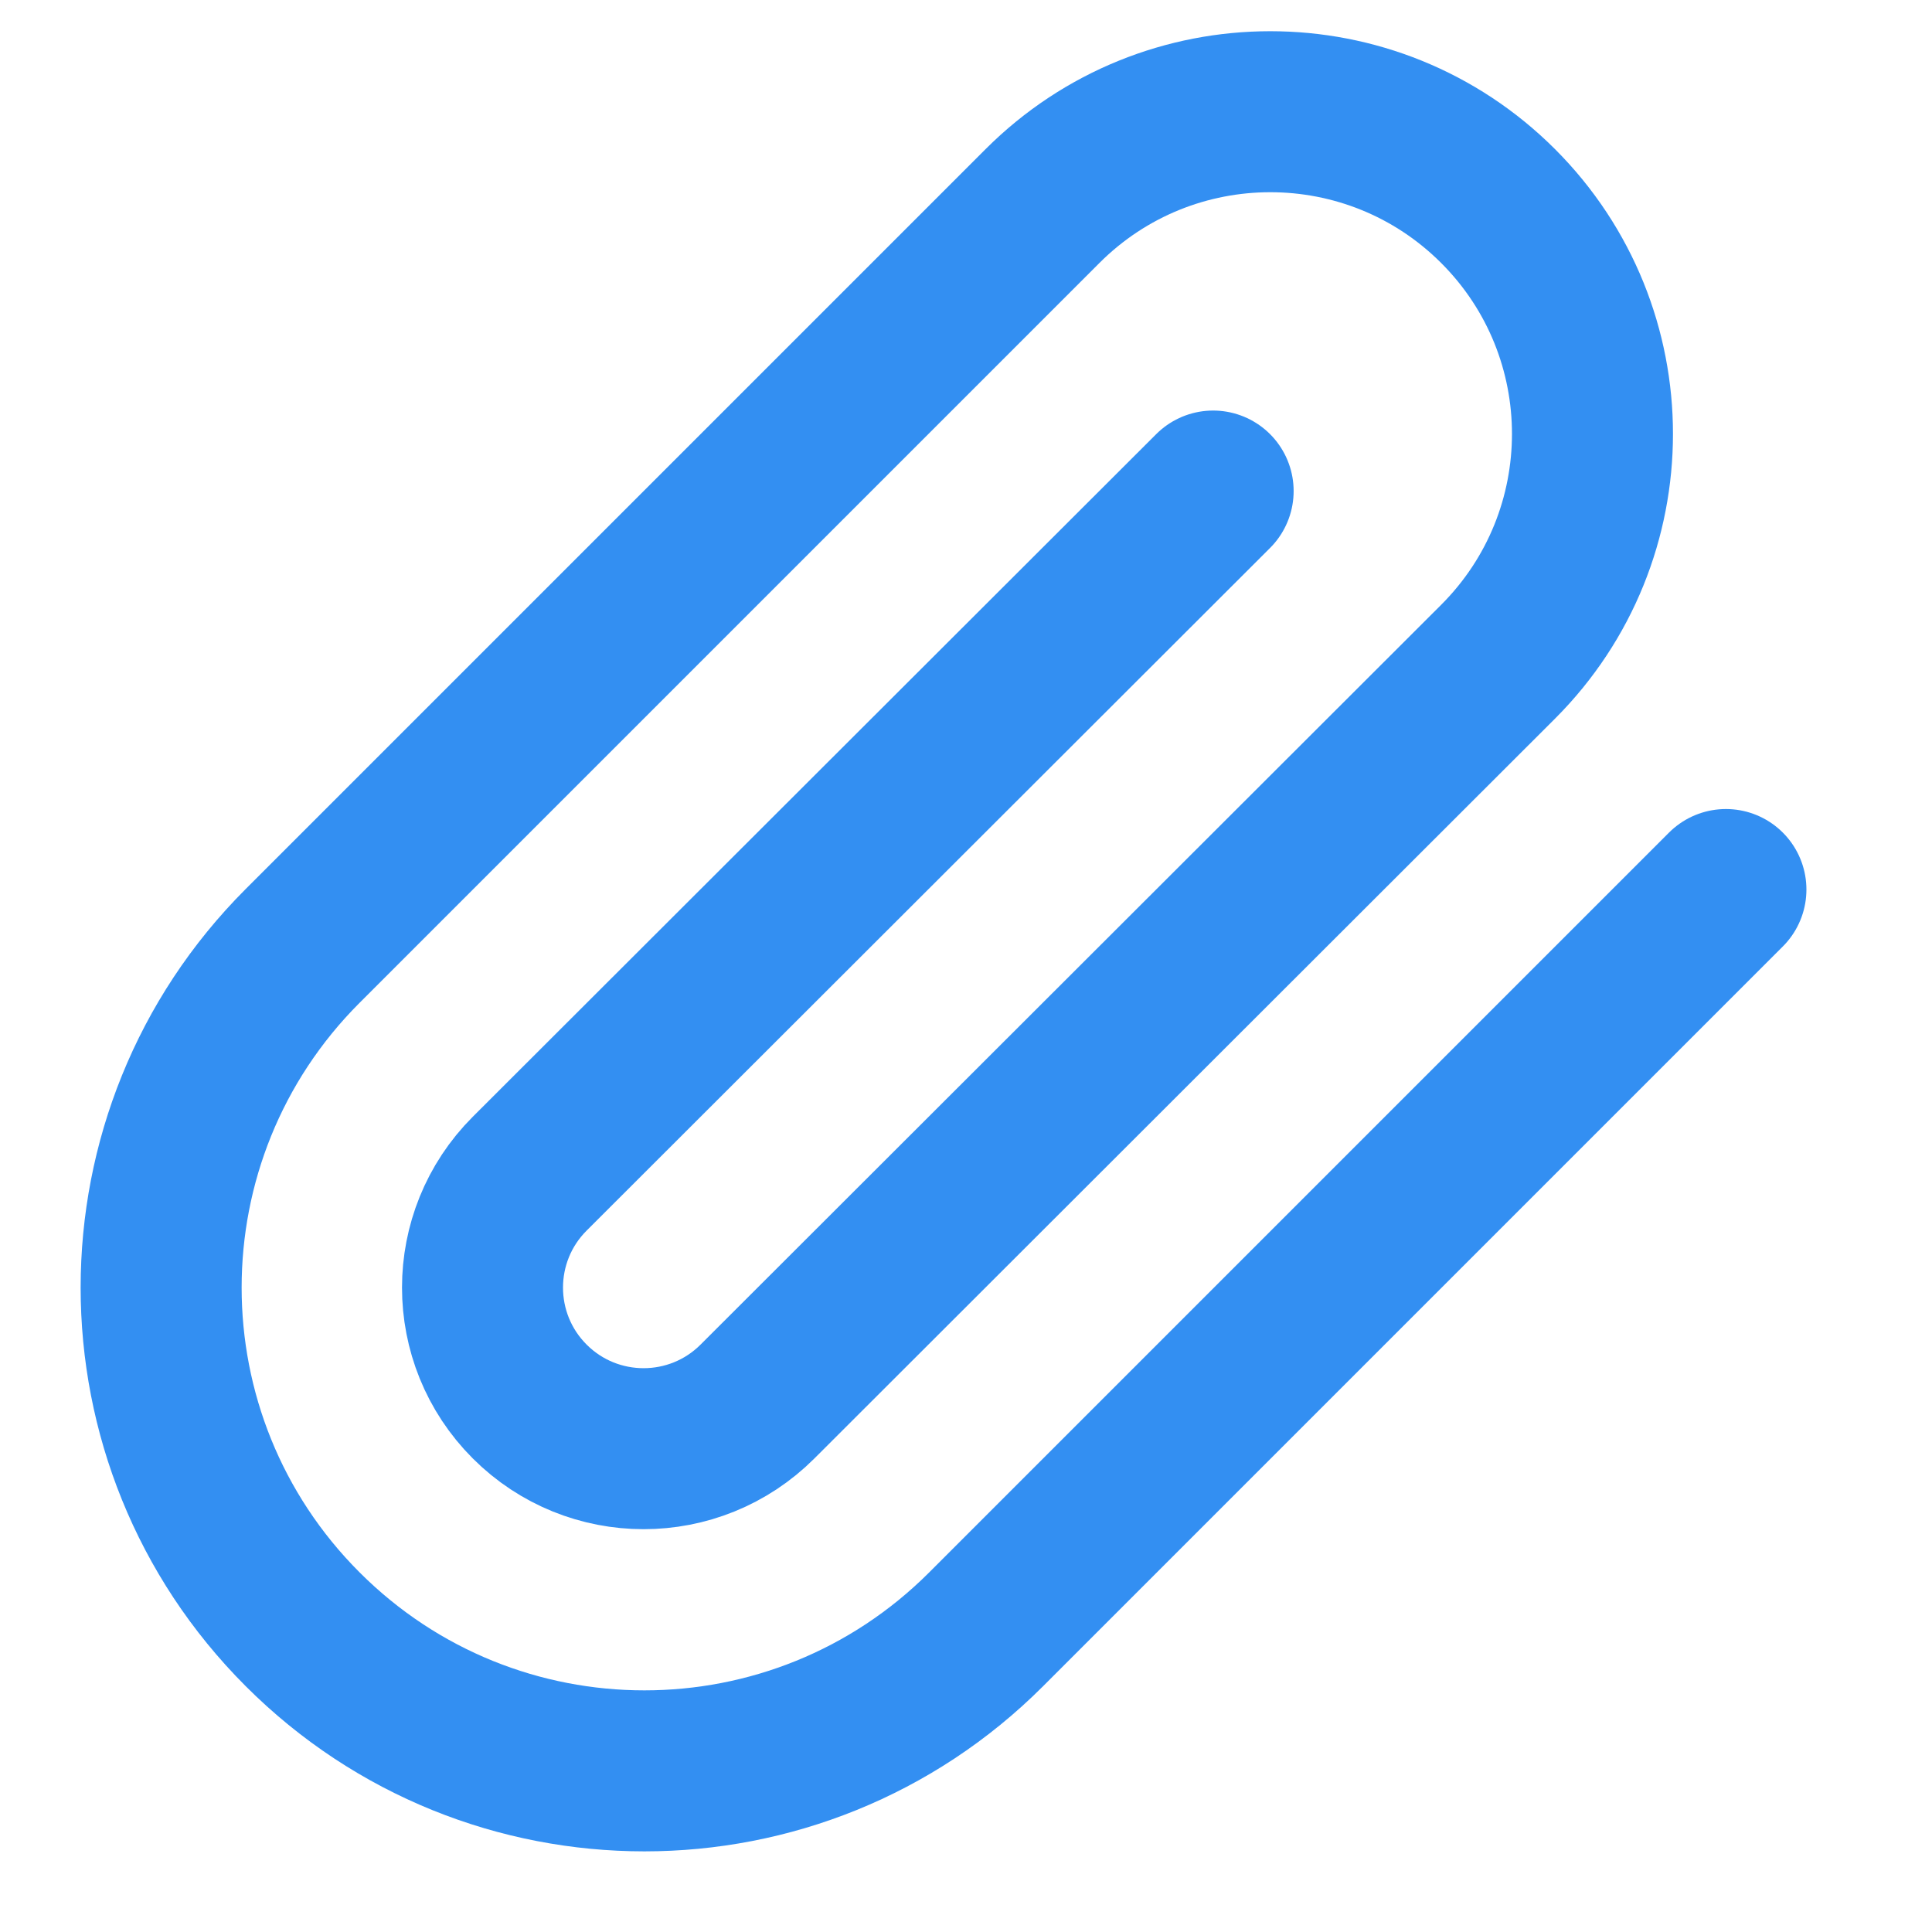
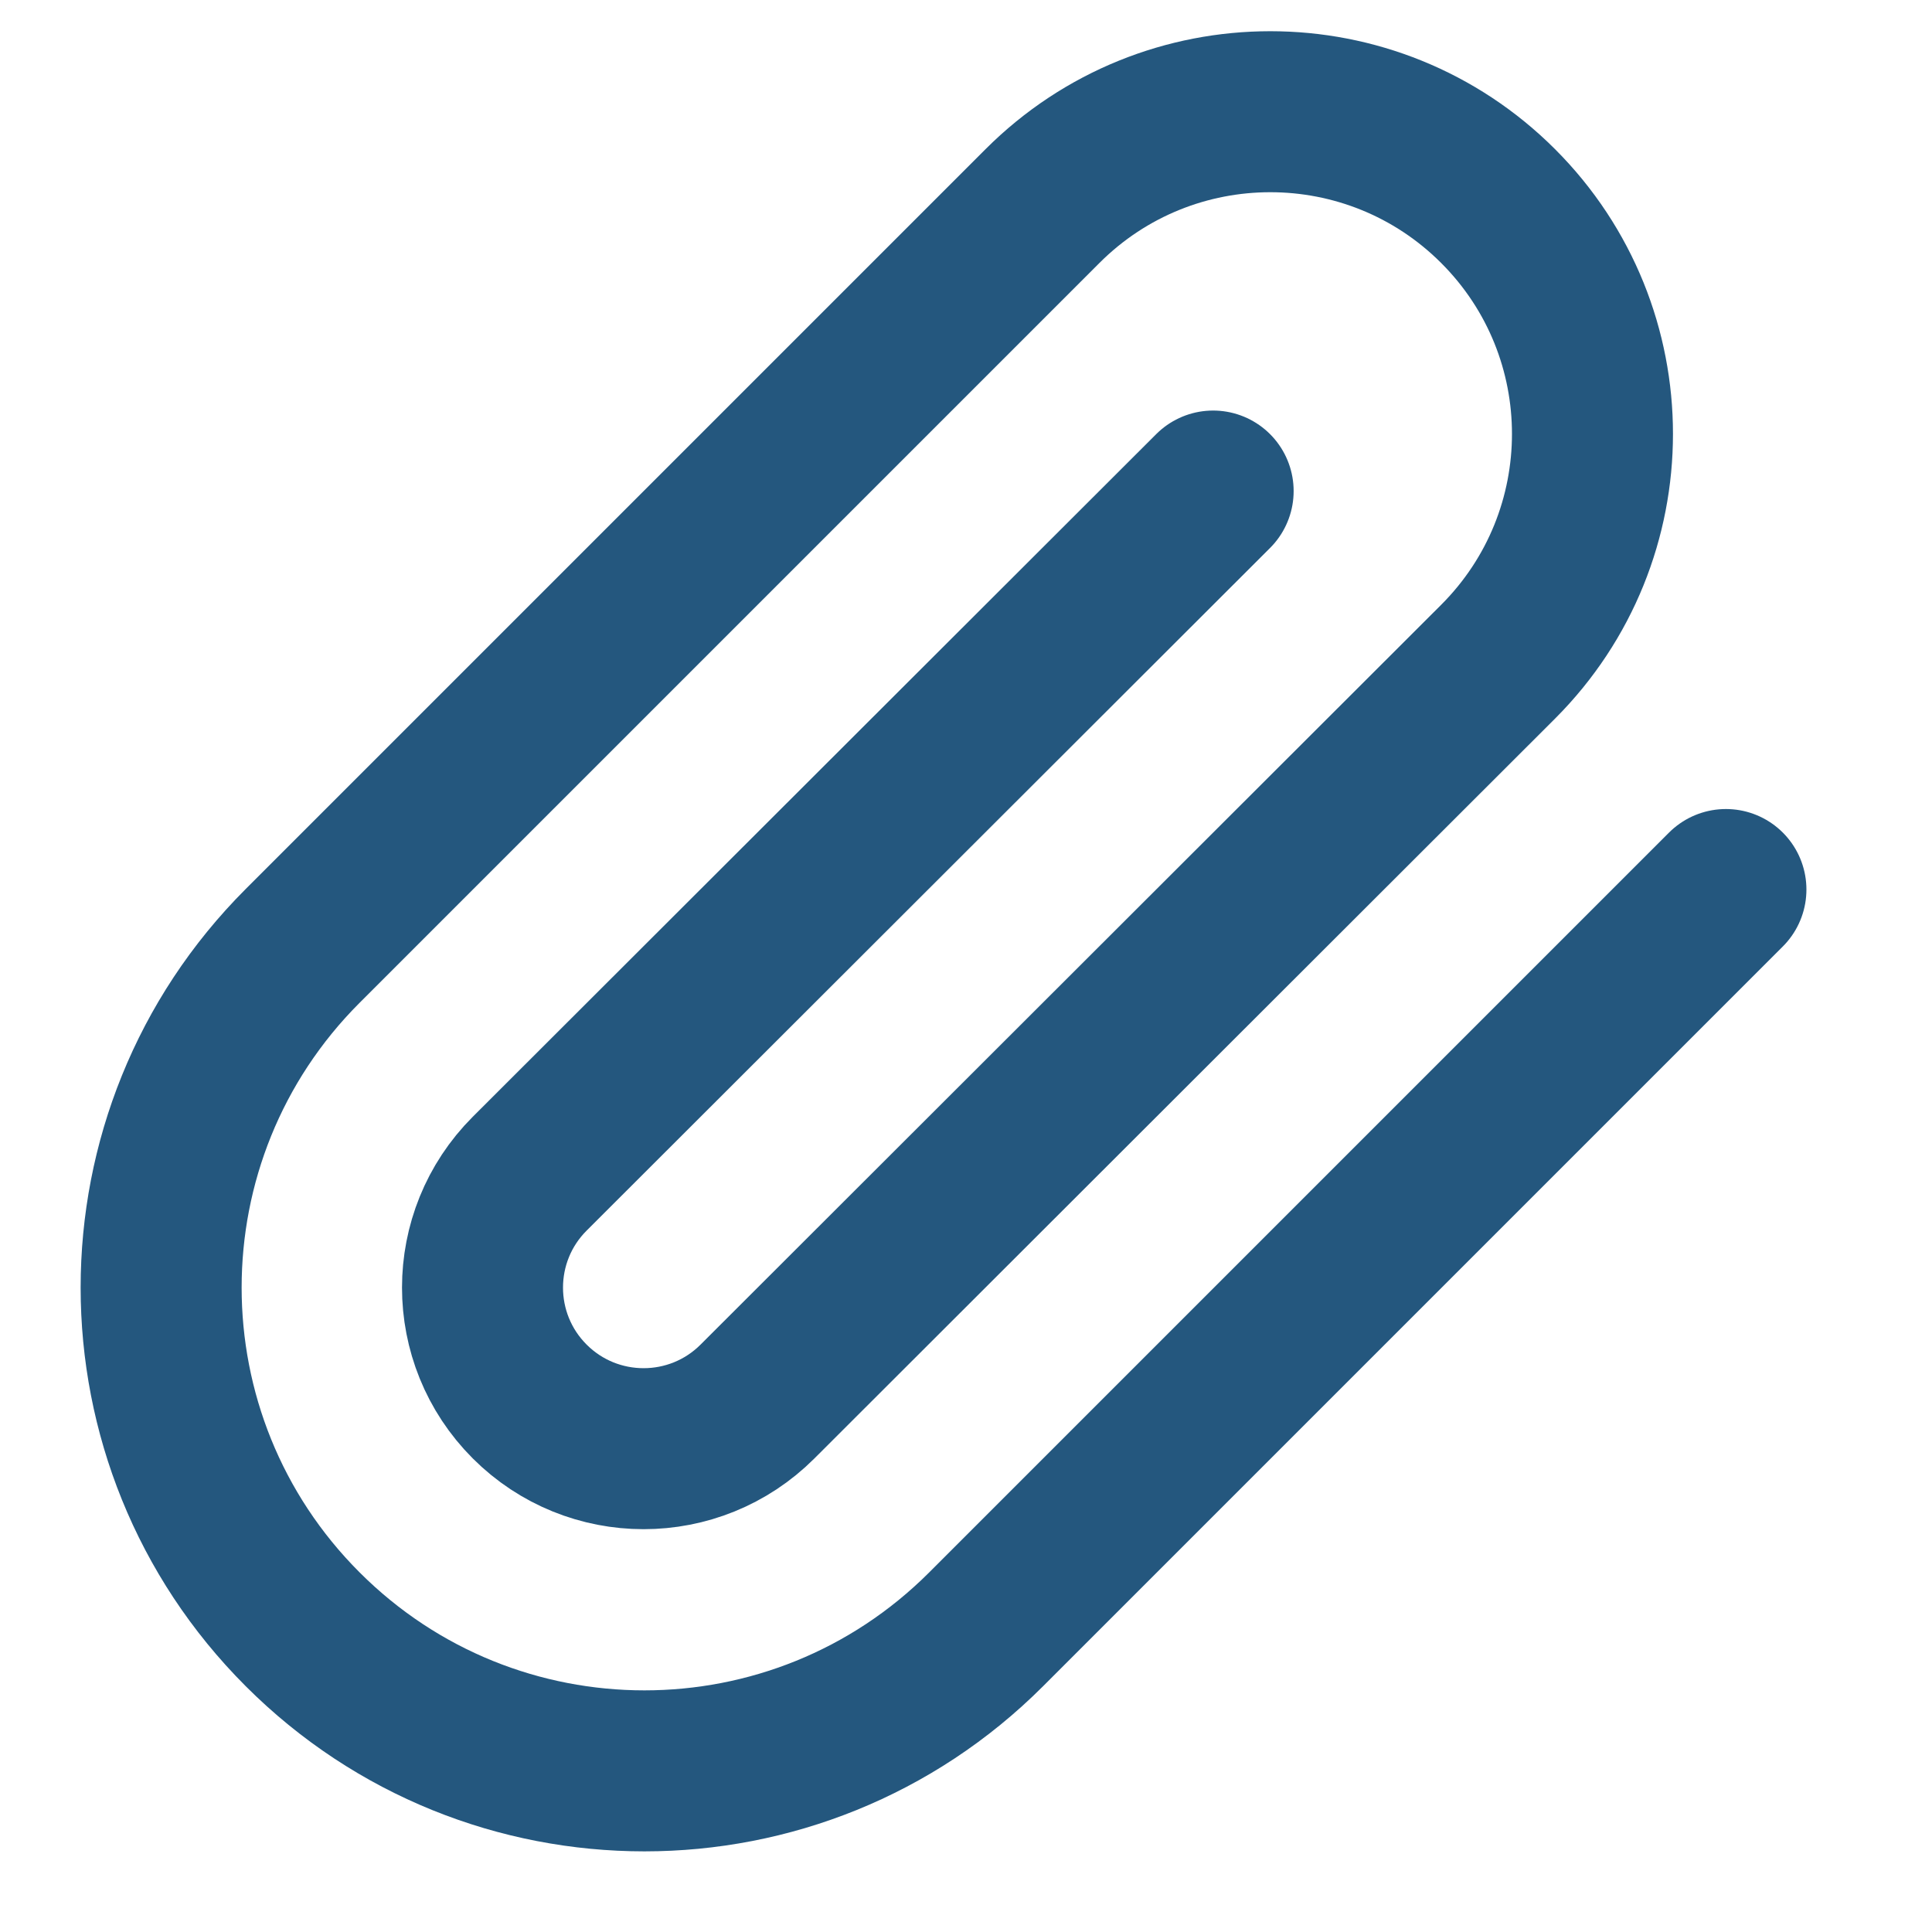
- <svg xmlns="http://www.w3.org/2000/svg" width="512" height="512" viewBox="0 0 24 24" fill="none" stroke="#338FF2" stroke-width="2" stroke-linecap="round" stroke-linejoin="round">
+ <svg xmlns="http://www.w3.org/2000/svg" width="512" height="512" viewBox="0 0 24 24" fill="none" stroke="#24577e" stroke-width="2" stroke-linecap="round" stroke-linejoin="round">
  <path d="M21.44 11.05l-9.19 9.19a6 6 0 0 1-8.49-8.49l9.19-9.19a4 4 0 0 1 5.66 5.66l-9.2 9.19a2 2 0 0 1-2.83-2.83l8.49-8.48" />
</svg>
